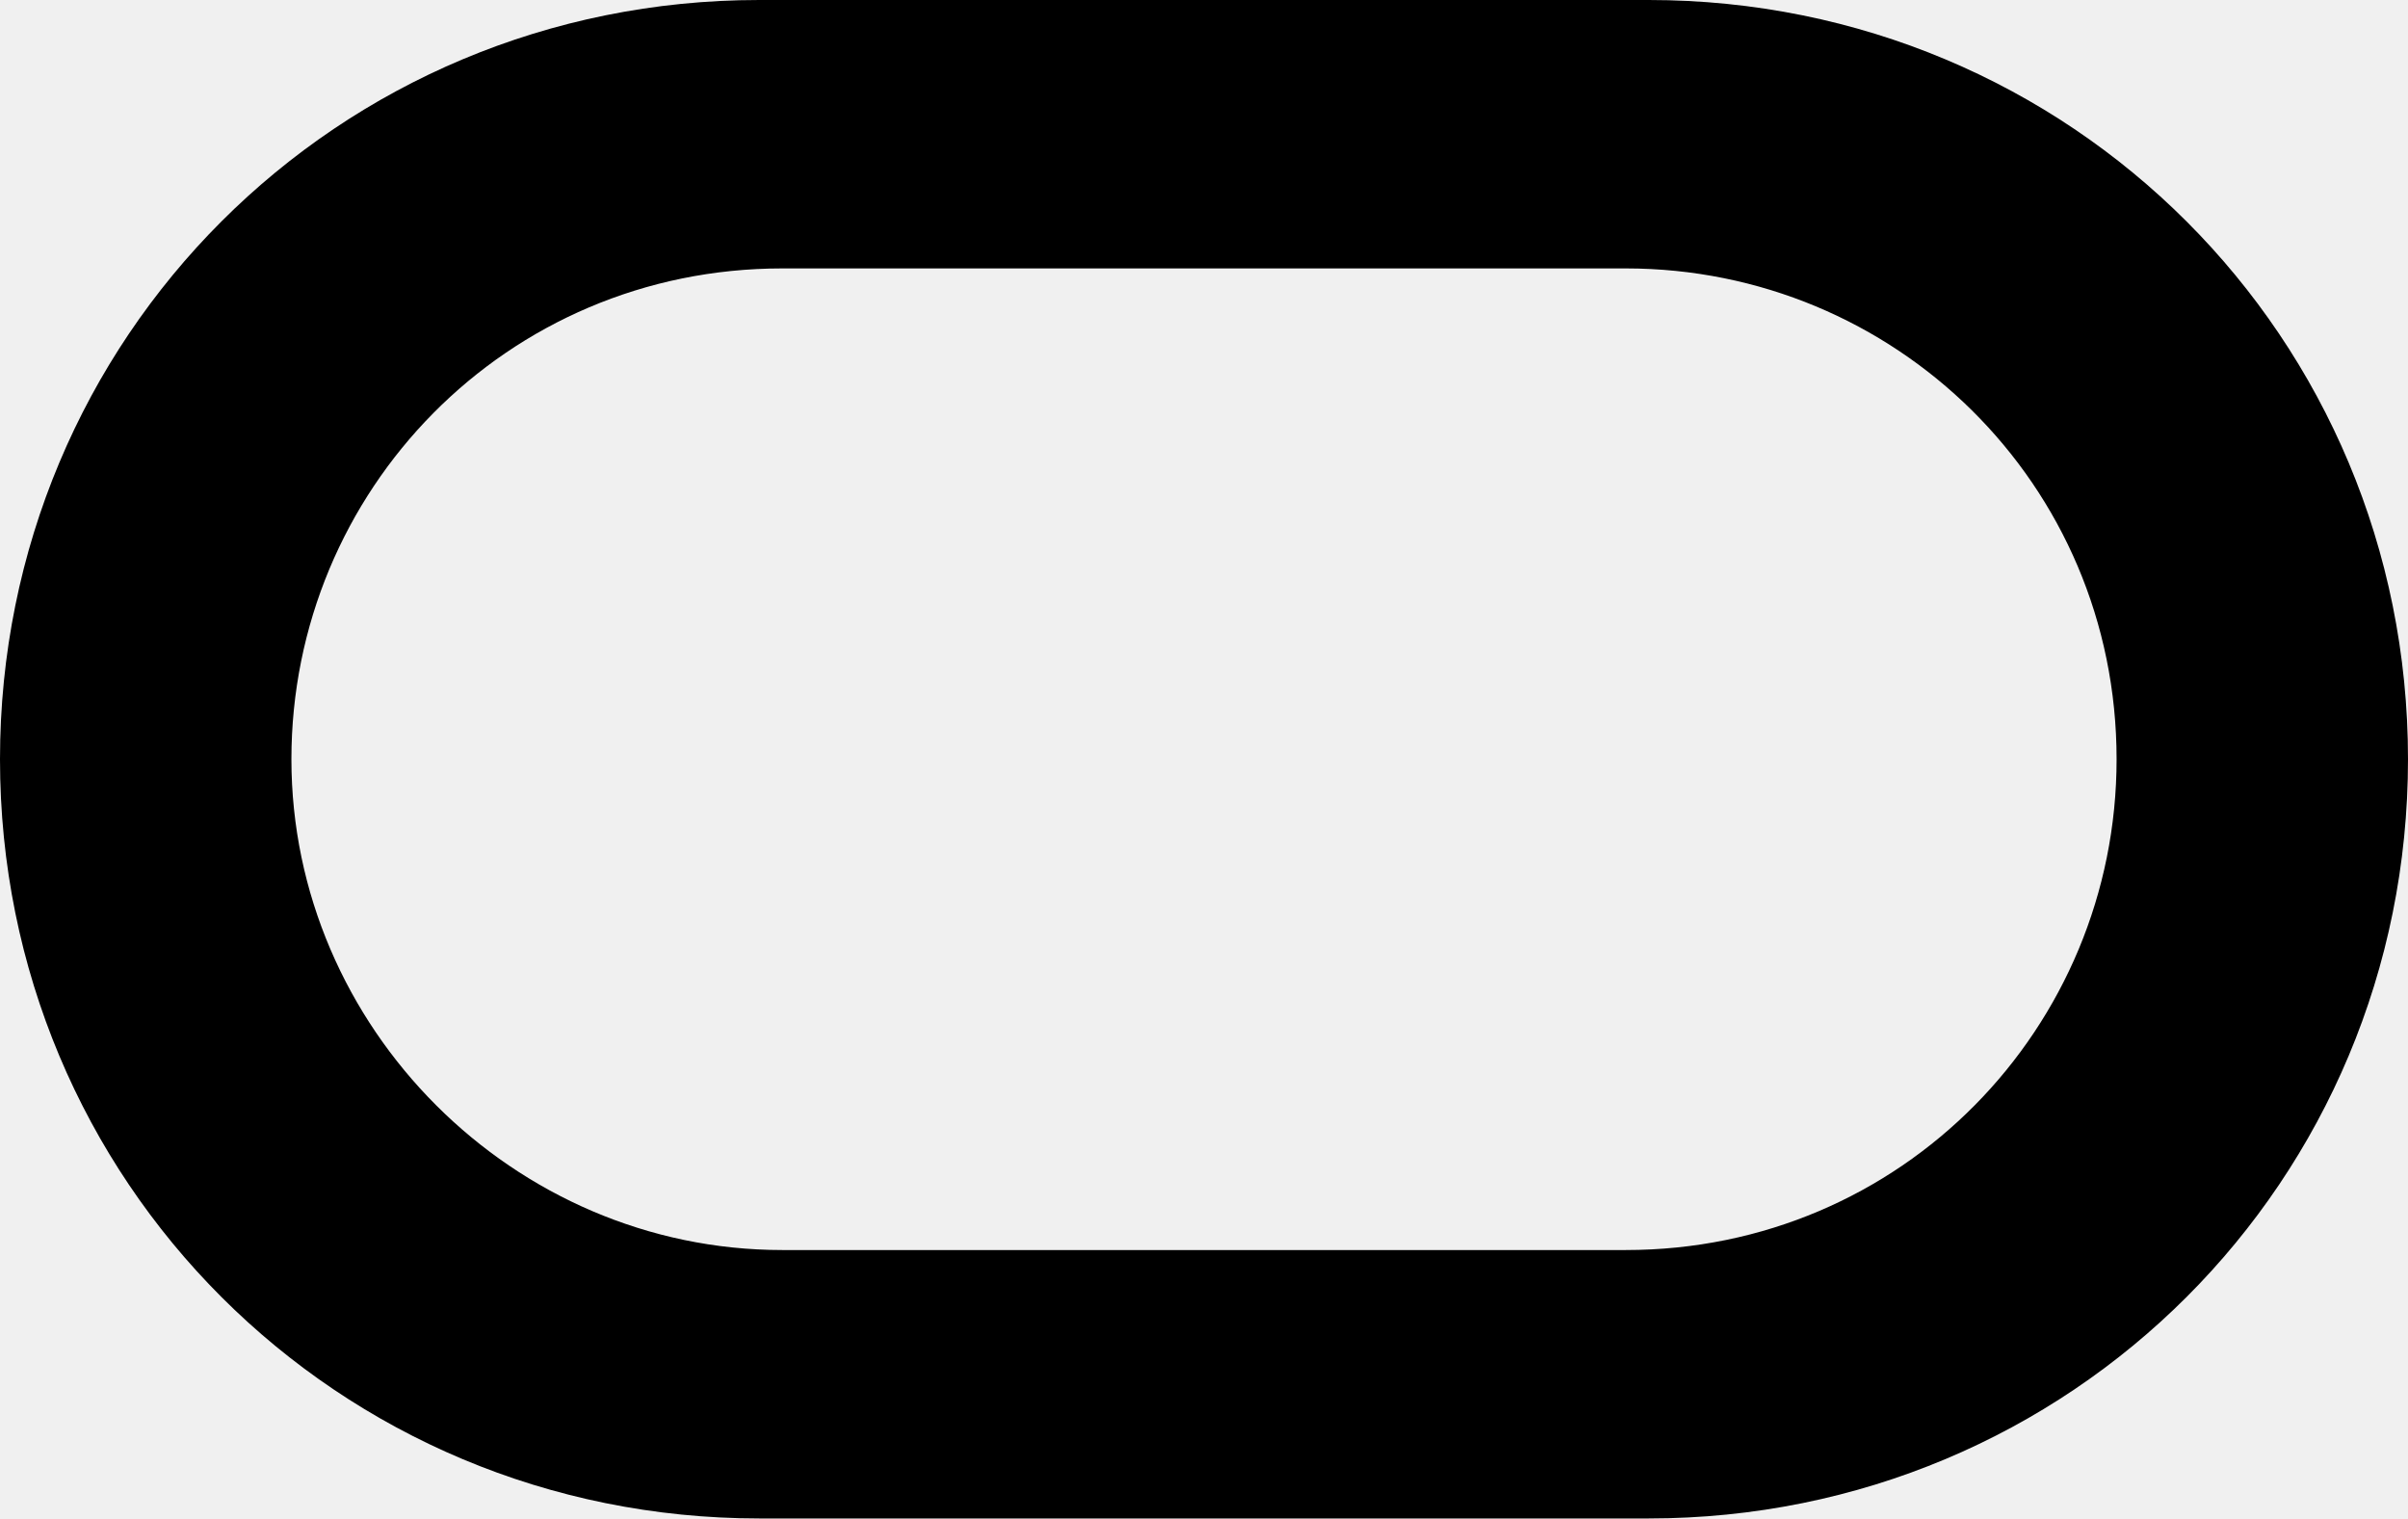
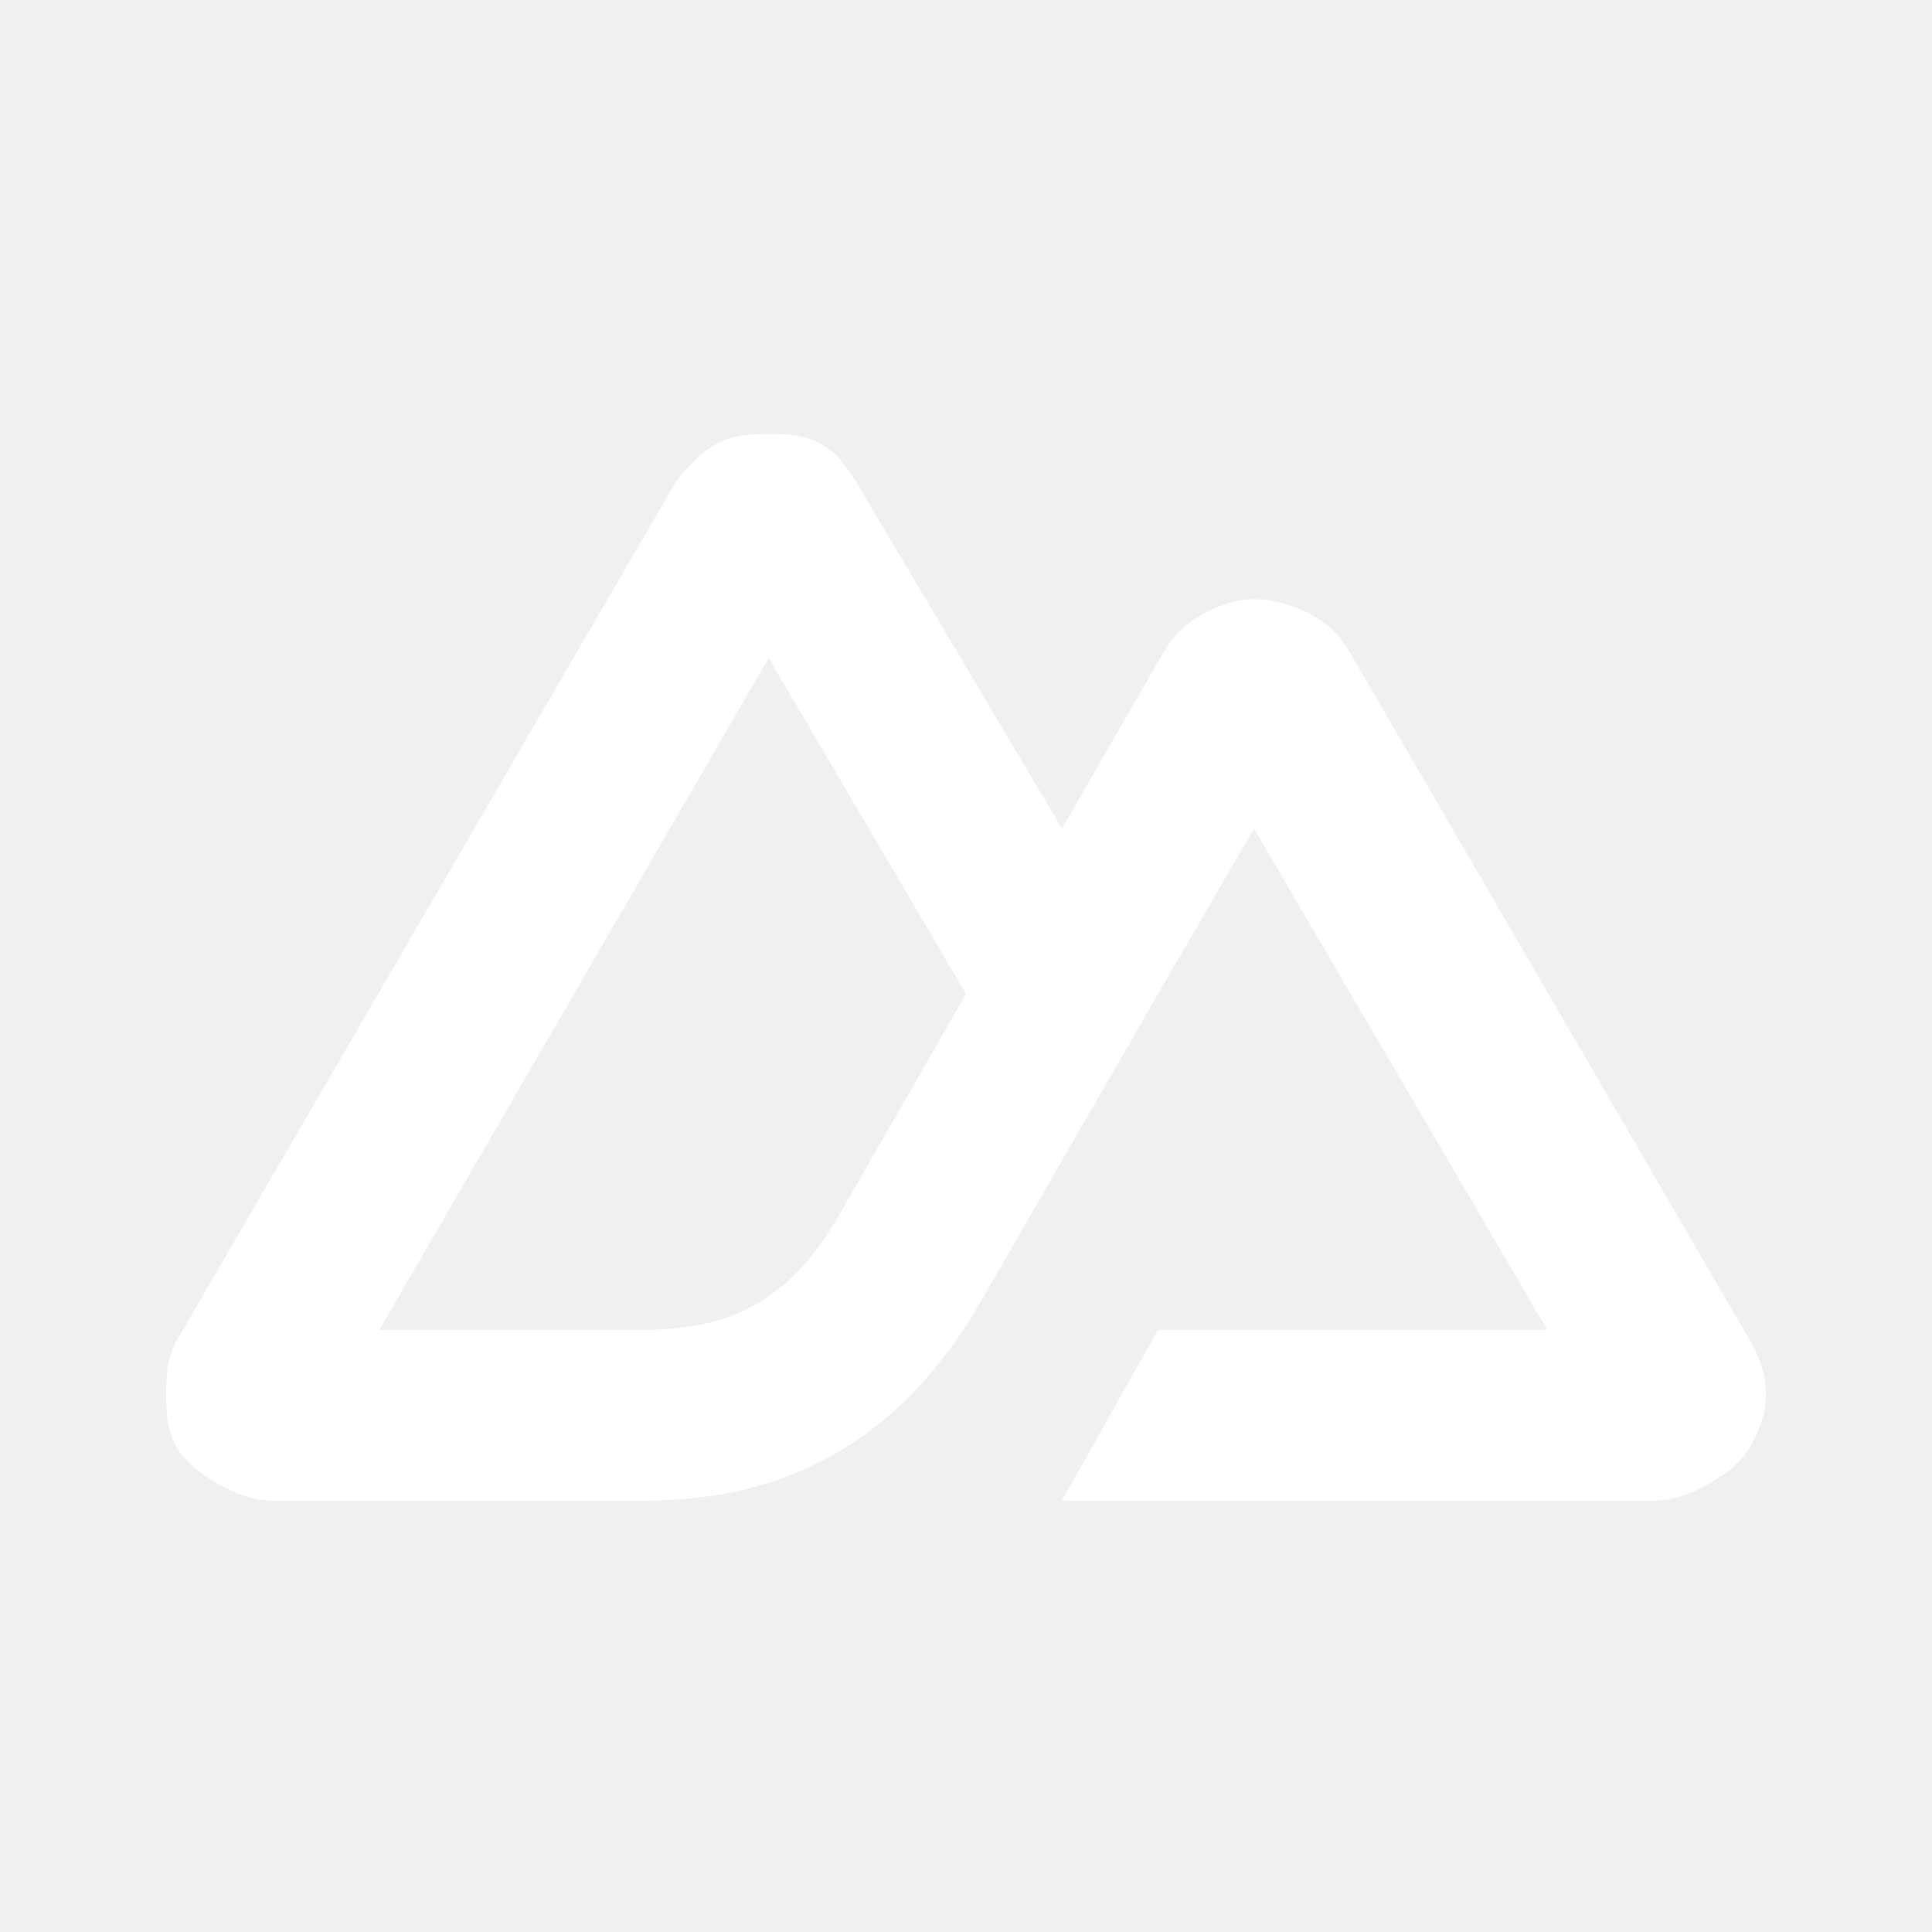
- <svg xmlns="http://www.w3.org/2000/svg" viewBox="0 0.3 31.4 19.8">
-   <path d="M9.9 20.1c-5.5 0-9.9-4.4-9.9-9.9S4.4.3 9.9.3h11.6c5.5 0 9.9 4.4 9.9 9.9s-4.4 9.9-9.9 9.9zm11.3-3.5c3.6 0 6.4-2.9 6.4-6.4 0-3.6-2.9-6.4-6.4-6.4h-11c-3.6 0-6.4 2.9-6.4 6.4s2.9 6.4 6.4 6.4z" fill="currentColor" />
+ <svg xmlns="http://www.w3.org/2000/svg" viewBox="0 0 512 512" fill="none">
+   <path d="M281.44 397.667H438.32C443.326 397.667 448.118 395.908 452.453 393.427C456.789 390.946 461.258 387.831 463.76 383.533C466.262 379.236 468.002 374.36 468 369.399C467.998 364.437 466.266 359.563 463.76 355.268L357.76 172.947C355.258 168.65 352.201 165.534 347.867 163.053C343.532 160.573 337.325 158.813 332.32 158.813C327.315 158.813 322.521 160.573 318.187 163.053C313.852 165.534 310.795 168.65 308.293 172.947L281.44 219.587L227.733 129.13C225.229 124.834 222.176 120.307 217.84 117.827C213.504 115.346 208.713 115 203.707 115C198.701 115 193.909 115.346 189.573 117.827C185.238 120.307 180.771 124.834 178.267 129.13L46.827 355.268C44.321 359.563 44.002 364.437 44 369.399C43.998 374.36 44.325 379.235 46.827 383.533C49.329 387.83 53.798 390.946 58.133 393.427C62.469 395.908 67.26 397.667 72.267 397.667H171.2C210.401 397.667 238.934 380.082 258.827 346.787L306.88 263.4L332.32 219.587L410.053 352.44H306.88L281.44 397.667ZM169.787 352.44H100.533L203.707 174.36L256 263.4L221.361 323.784C208.151 345.387 193.089 352.44 169.787 352.44Z" fill="white" />
</svg>
